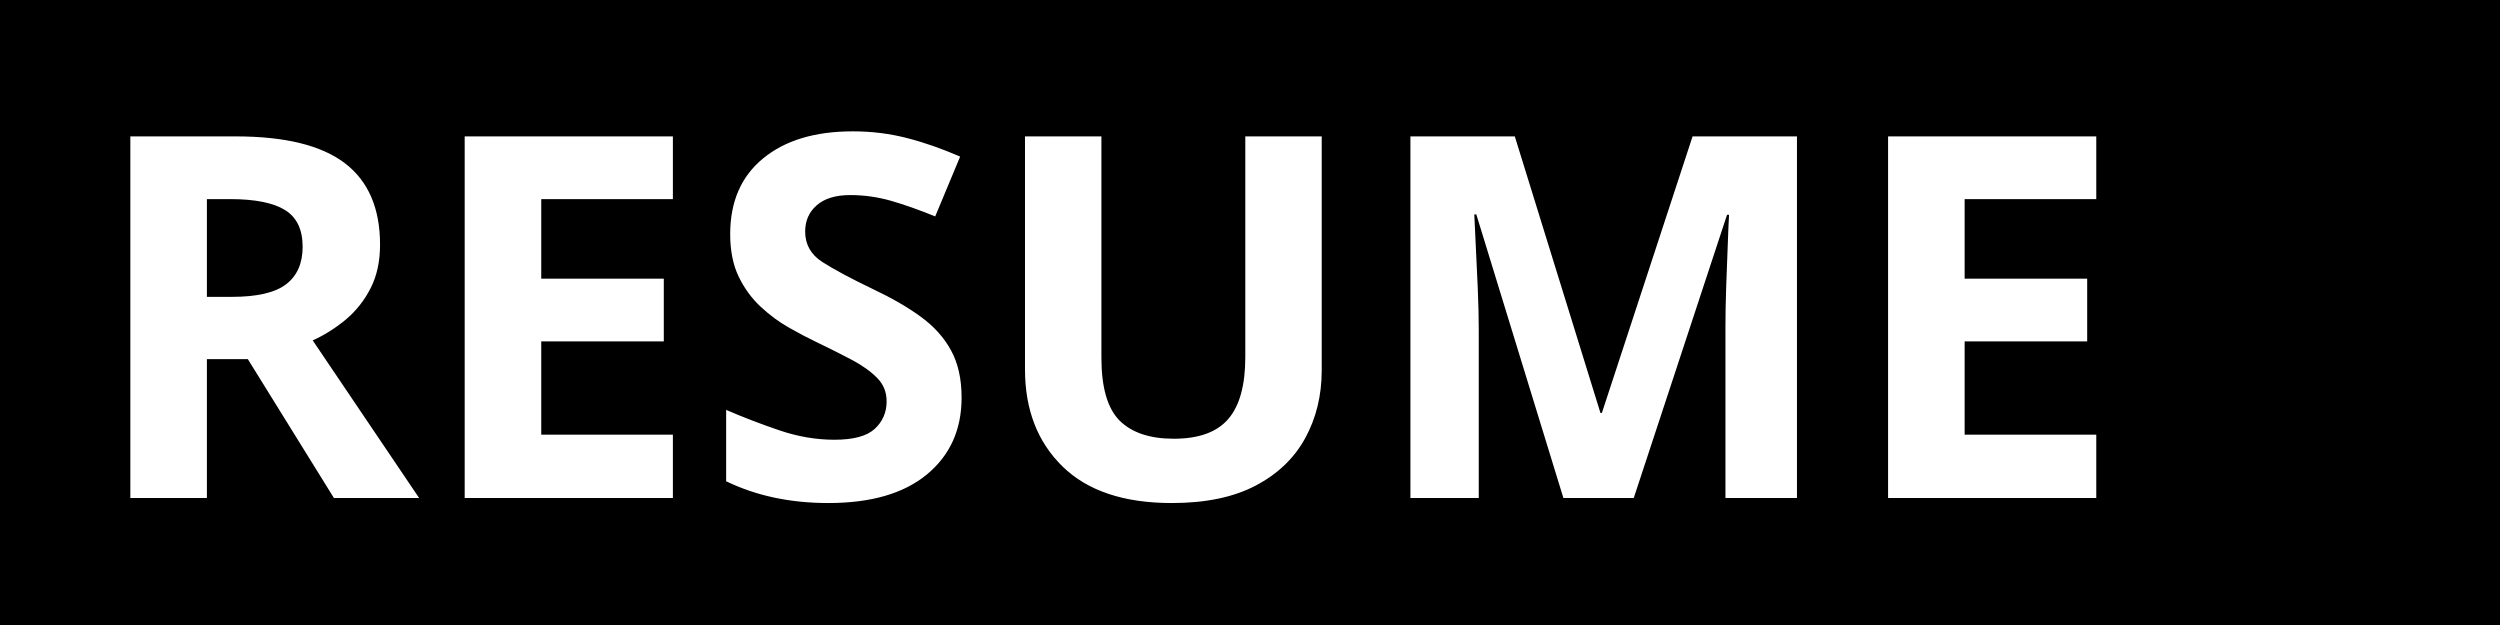
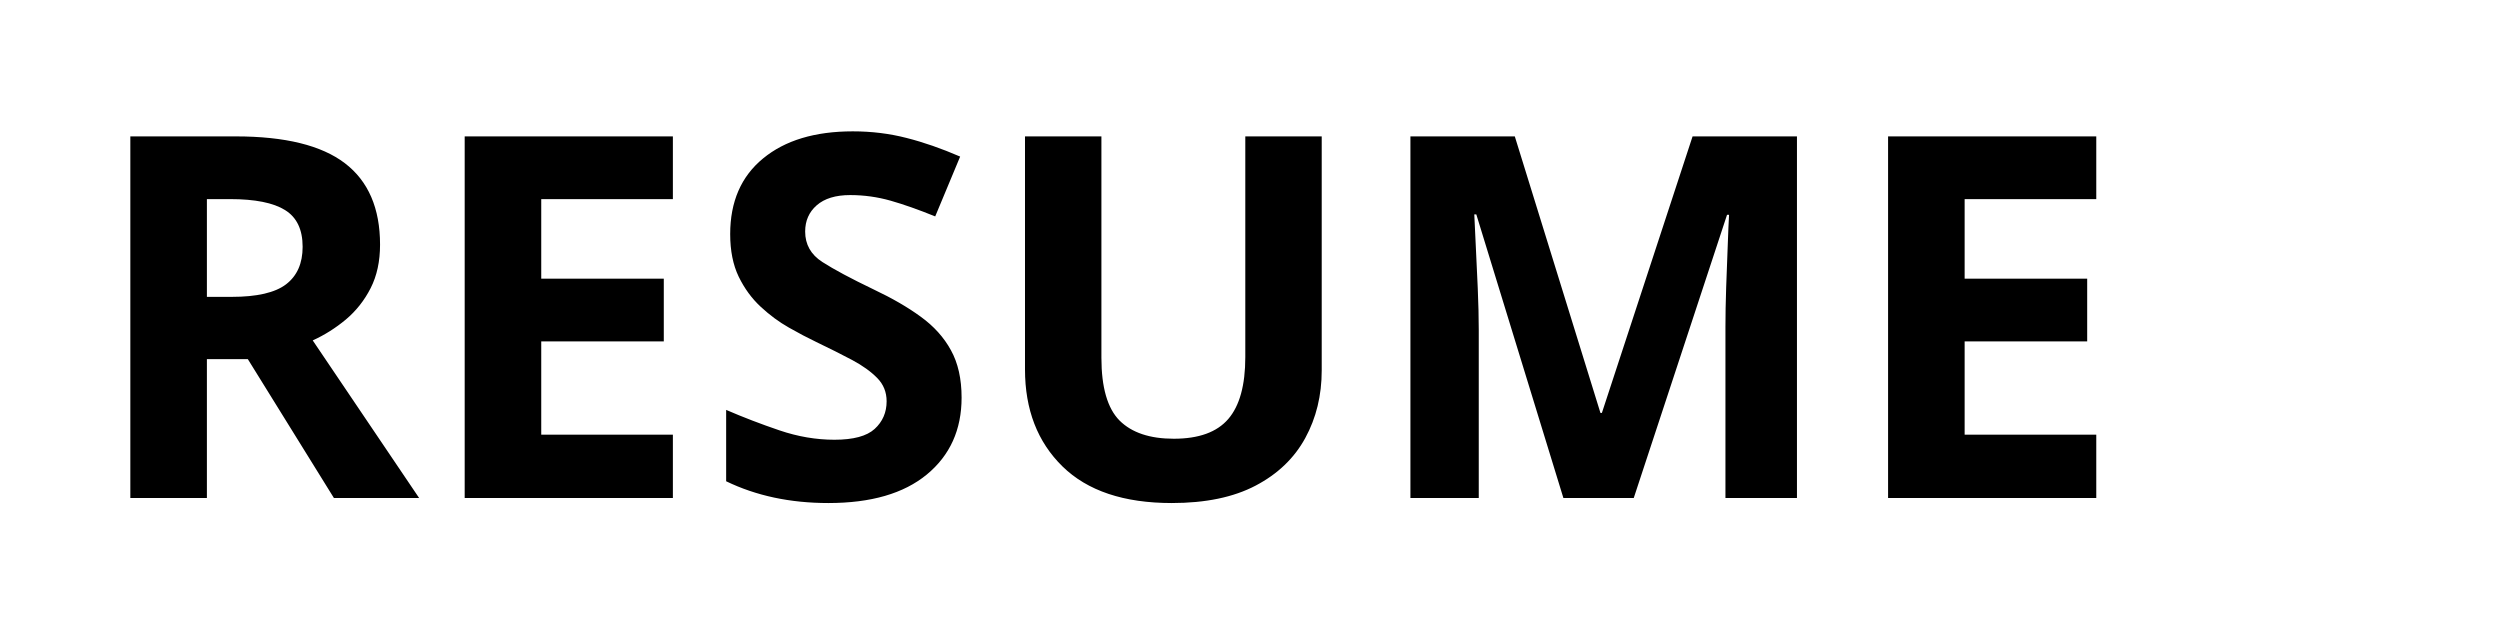
<svg xmlns="http://www.w3.org/2000/svg" width="1024" height="256" viewBox="0 0 270.933 67.733" version="1.1" id="svg4941">
  <defs id="defs4938" />
  <g id="layer1">
-     <rect style="fill:#000000;fill-opacity:1;stroke:#ffffff;stroke-width:0;stroke-linejoin:round;stroke-dasharray:none" id="rect5066" width="270.933" height="67.733" x="3.5355339e-07" y="3.5355339e-07" />
-     <text xml:space="preserve" style="font-weight:bold;font-size:54.897px;line-height:1.25;font-family:sans-serif;-inkscape-font-specification:'sans-serif Bold';fill:#ffffff;fill-opacity:1;stroke-width:1.372" x="9.188" y="53.972" id="text5064">
-       <tspan id="tspan5062" x="9.188" y="53.972" style="fill:#ffffff;fill-opacity:1;stroke-width:1.372">RESUME</tspan>
+     <rect style="fill:#ffffff;fill-opacity:1;stroke:#ffffff;stroke-width:0;stroke-linejoin:round;stroke-dasharray:none" id="rect5066" width="270.933" height="67.733" x="3.5355339e-07" y="3.5355339e-07" />
+     <text xml:space="preserve" style="font-weight:bold;font-size:54.897px;line-height:1.25;font-family:sans-serif;-inkscape-font-specification:'sans-serif Bold';fill:#000000;fill-opacity:1;stroke-width:1.372" x="9.188" y="53.972" id="text5064">
+       <tspan id="tspan5062" x="9.188" y="53.972" style="fill:#000000;fill-opacity:1;stroke-width:1.372">RESUME</tspan>
    </text>
  </g>
</svg>
